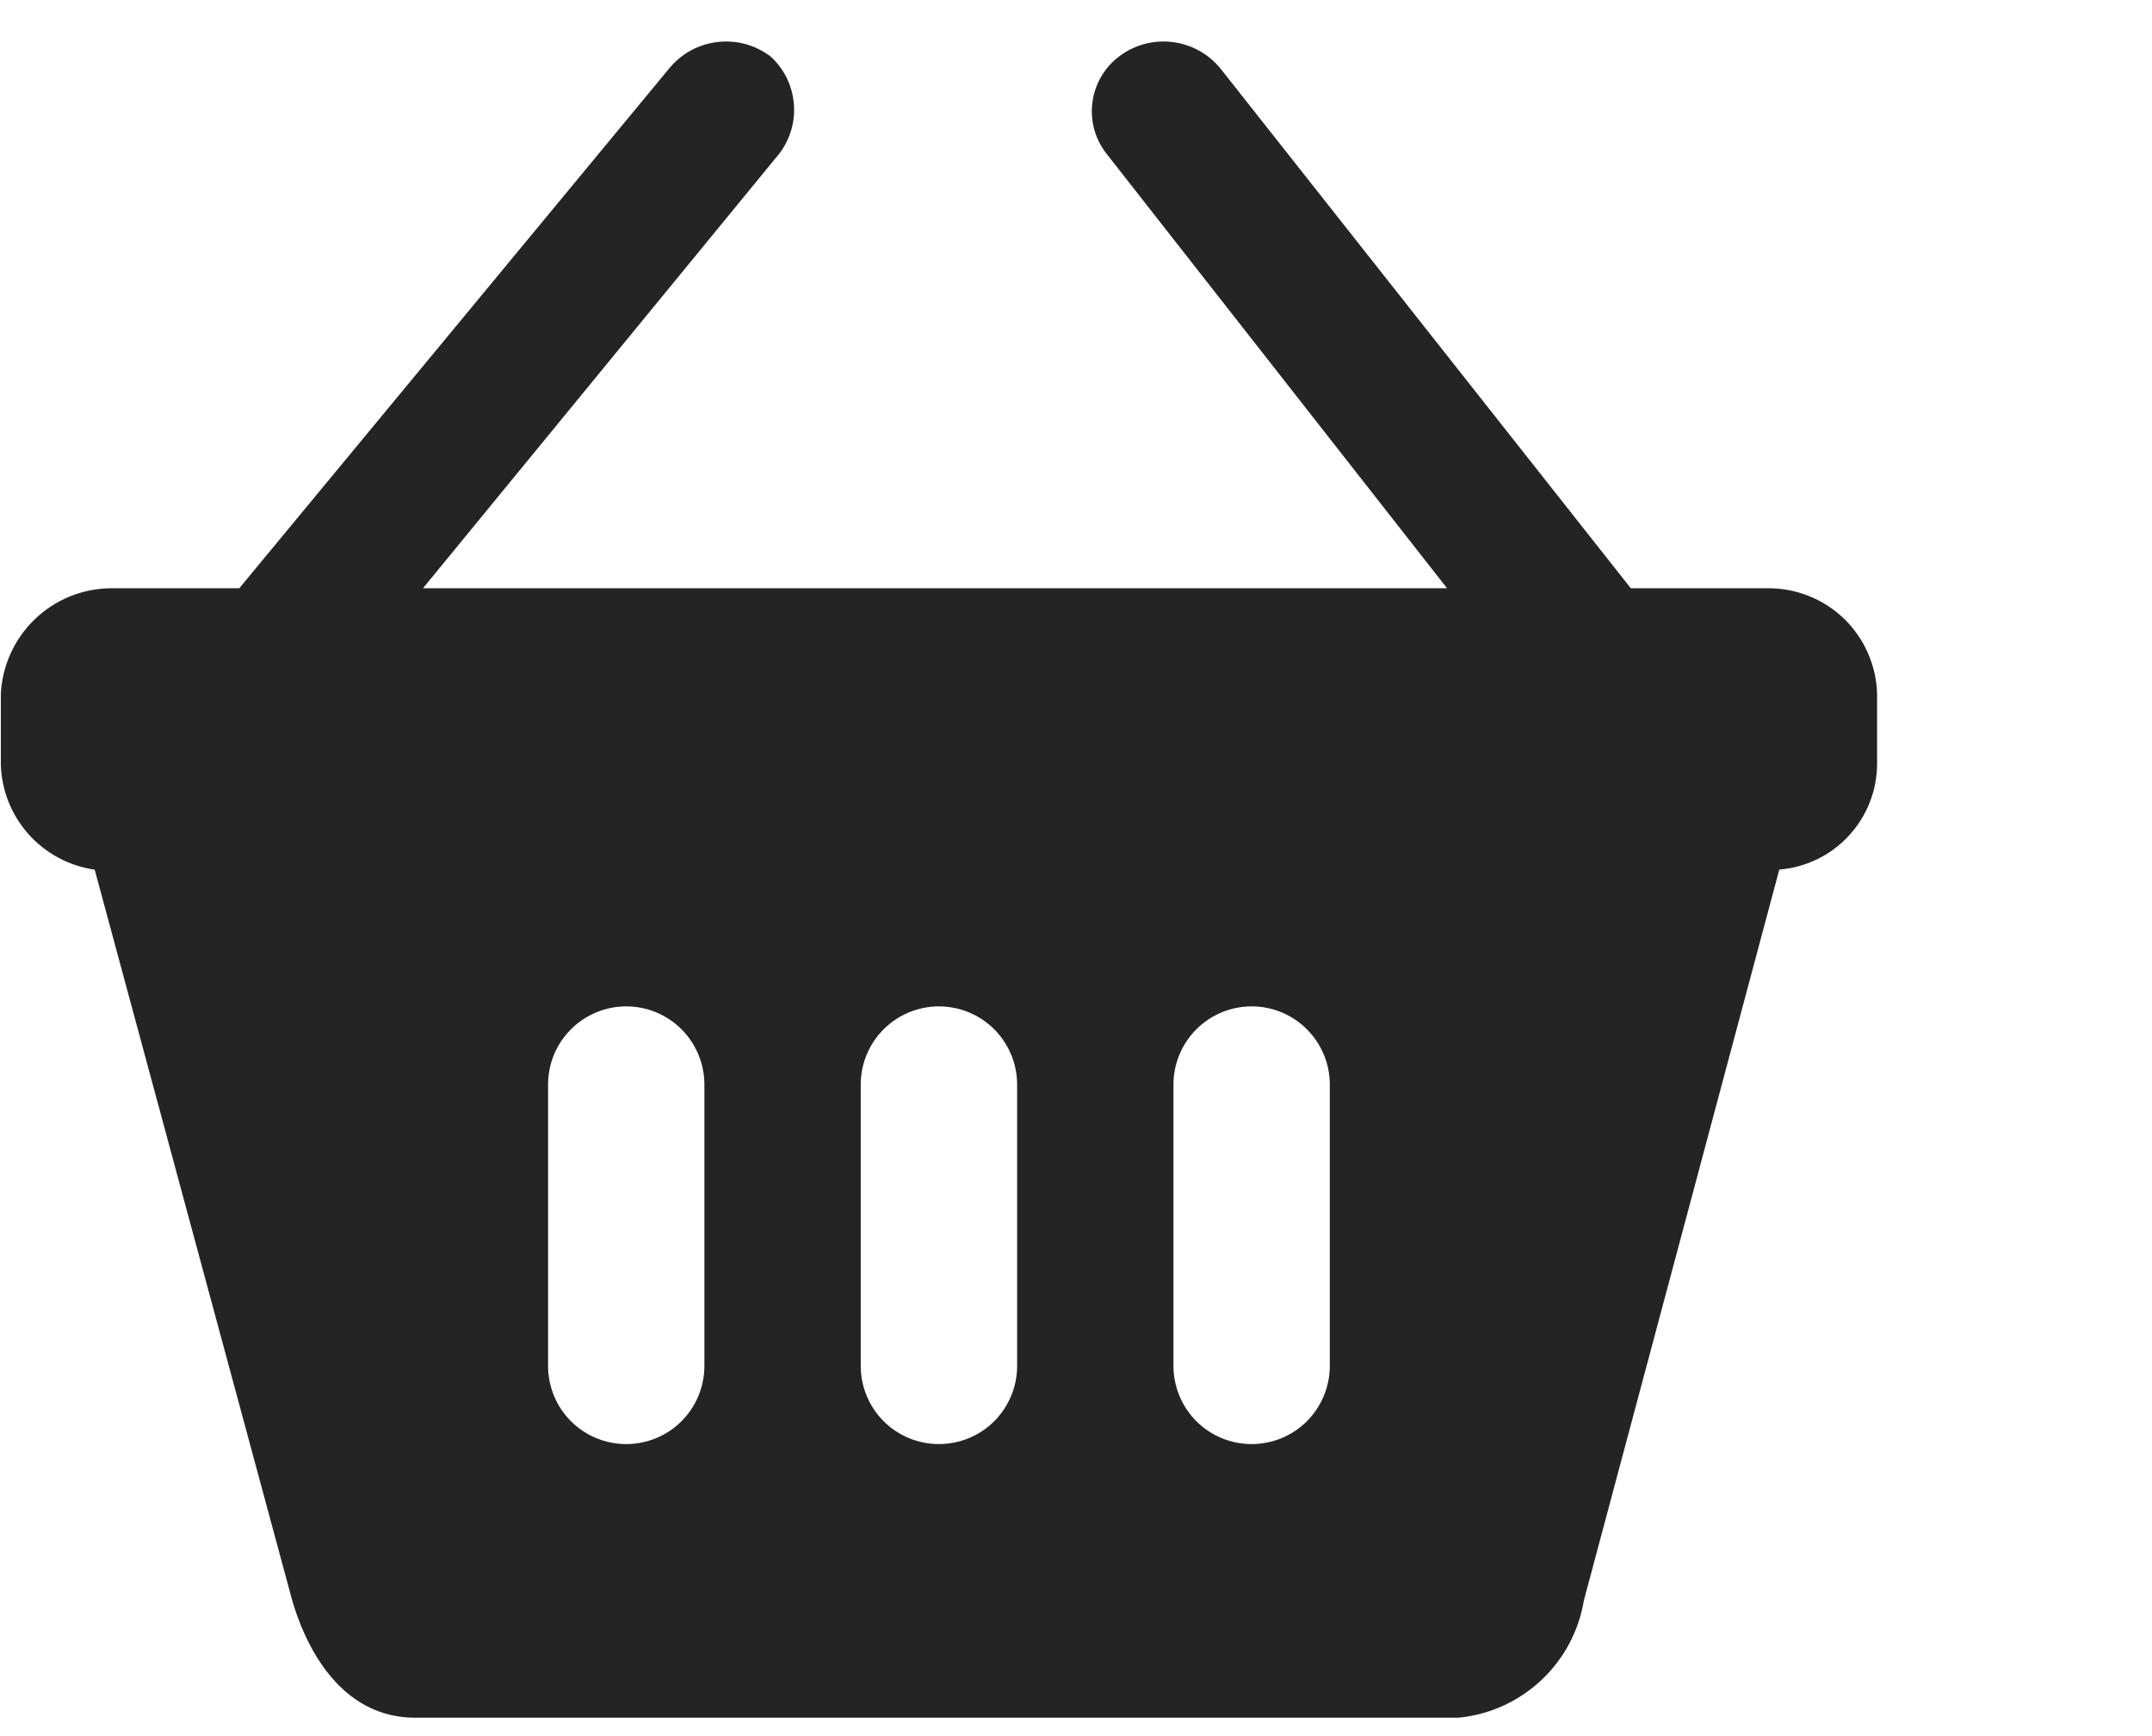
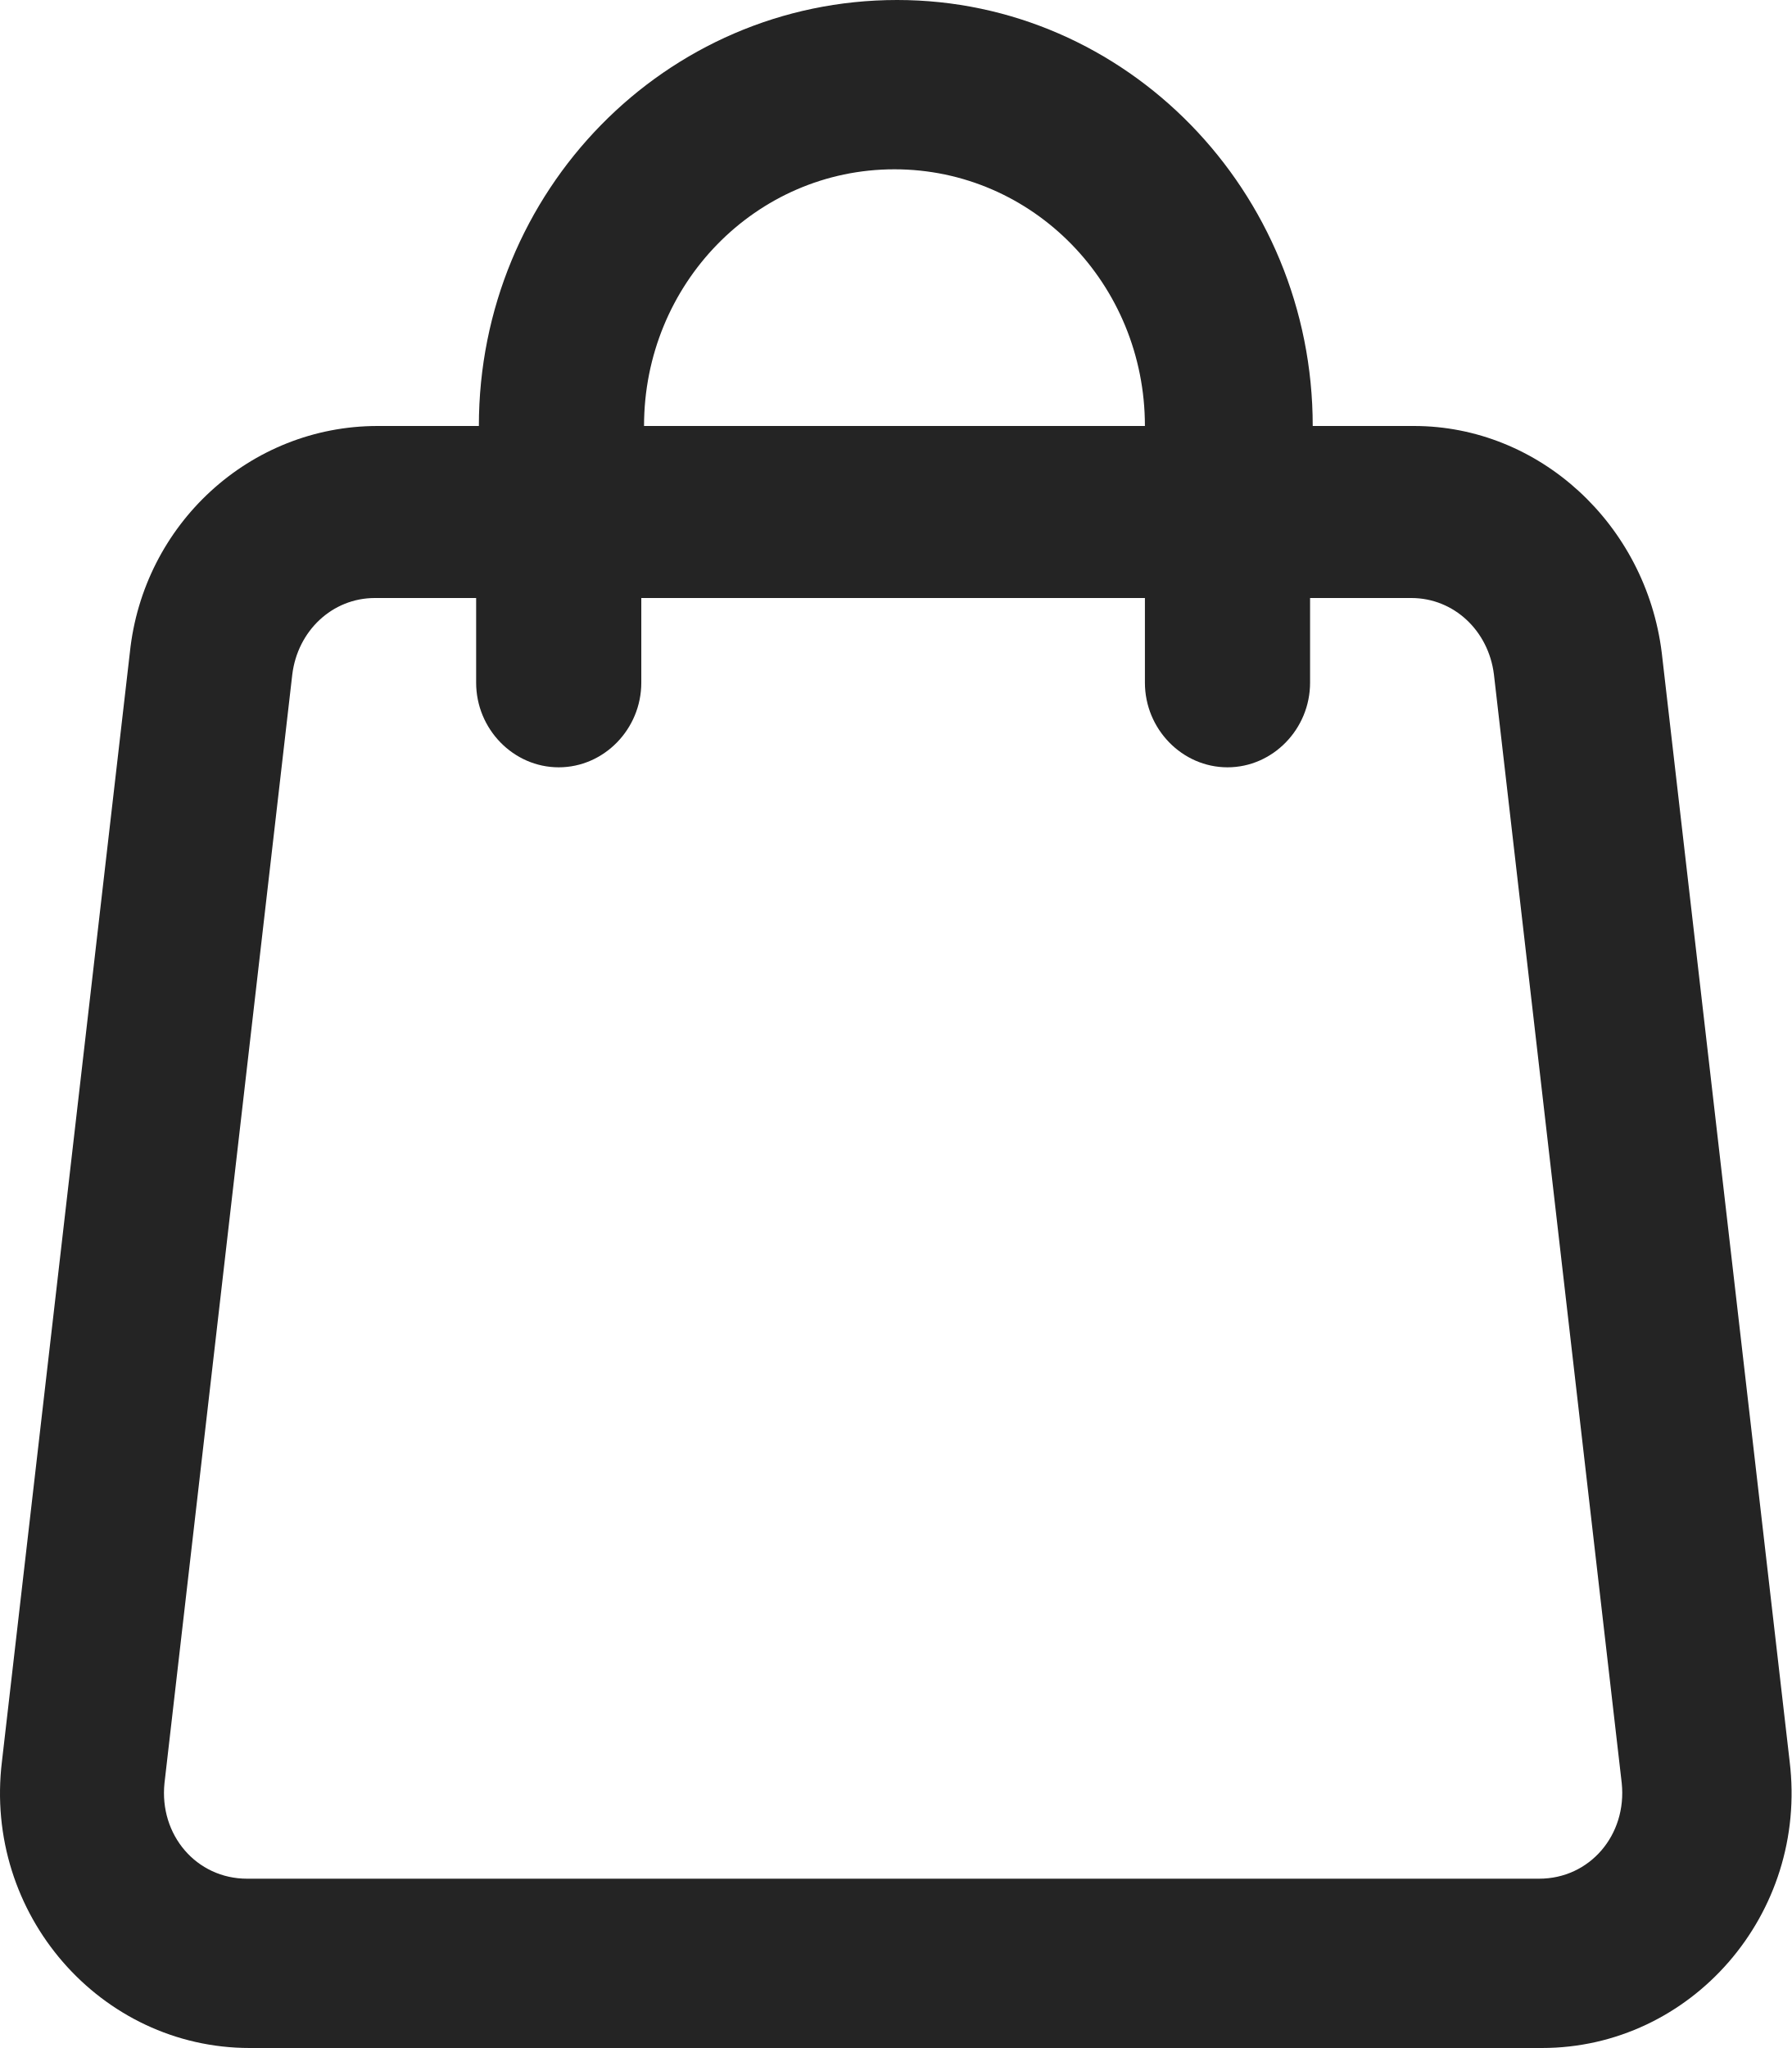
- <svg xmlns="http://www.w3.org/2000/svg" width="31" height="25" viewBox="0 0 31 25" fill="none">
-   <path d="M25.465 8.475H23.492L17.58 0.986C17.406 0.773 17.155 0.636 16.882 0.605C16.609 0.573 16.334 0.649 16.116 0.817C16.011 0.897 15.923 0.998 15.858 1.113C15.793 1.227 15.751 1.354 15.735 1.485C15.719 1.616 15.73 1.749 15.766 1.876C15.803 2.003 15.864 2.121 15.947 2.224L20.845 8.475H6.093L11.217 2.224C11.379 2.019 11.457 1.76 11.436 1.499C11.415 1.238 11.297 0.994 11.104 0.817V0.817C10.886 0.649 10.611 0.573 10.338 0.605C10.064 0.636 9.814 0.773 9.64 0.986L3.447 8.475H1.587C1.18 8.481 0.791 8.641 0.499 8.924C0.207 9.206 0.033 9.589 0.012 9.995L0.012 11.009C0.021 11.381 0.162 11.738 0.409 12.016C0.657 12.295 0.995 12.476 1.364 12.529L4.179 22.945C4.292 23.396 4.742 24.747 5.981 24.747H21.014C21.458 24.703 21.875 24.513 22.201 24.208C22.527 23.903 22.743 23.499 22.816 23.058L25.631 12.528C26.014 12.497 26.371 12.324 26.631 12.042C26.892 11.761 27.038 11.392 27.04 11.008V9.995C27.028 9.586 26.857 9.198 26.563 8.913C26.268 8.629 25.874 8.472 25.465 8.475V8.475ZM10.147 19.679C10.147 19.978 10.028 20.264 9.817 20.476C9.606 20.687 9.32 20.805 9.021 20.805C8.722 20.805 8.436 20.687 8.225 20.476C8.013 20.264 7.895 19.978 7.895 19.679V15.625C7.895 15.326 8.013 15.04 8.225 14.829C8.436 14.618 8.722 14.499 9.021 14.499C9.32 14.499 9.606 14.618 9.817 14.829C10.028 15.04 10.147 15.326 10.147 15.625V19.679V19.679ZM14.652 19.679C14.652 19.978 14.533 20.264 14.322 20.476C14.111 20.687 13.824 20.805 13.525 20.805C13.227 20.805 12.94 20.687 12.729 20.476C12.518 20.264 12.399 19.978 12.399 19.679V15.625C12.399 15.326 12.518 15.04 12.729 14.829C12.94 14.618 13.227 14.499 13.525 14.499C13.824 14.499 14.111 14.618 14.322 14.829C14.533 15.04 14.652 15.326 14.652 15.625V19.679V19.679ZM19.156 19.679C19.156 19.978 19.037 20.264 18.826 20.476C18.615 20.687 18.329 20.805 18.03 20.805C17.731 20.805 17.445 20.687 17.234 20.476C17.023 20.264 16.904 19.978 16.904 19.679V15.625C16.904 15.326 17.023 15.04 17.234 14.829C17.445 14.618 17.731 14.499 18.03 14.499C18.329 14.499 18.615 14.618 18.826 14.829C19.037 15.04 19.156 15.326 19.156 15.625V19.679V19.679Z" fill="#242424" />
+ <svg xmlns="http://www.w3.org/2000/svg" width="21" height="24" viewBox="0 0 21 24" fill="none">
+   <path fill-rule="evenodd" clip-rule="evenodd" d="M10.484 1.984C8.86 1.984 7.549 3.328 7.549 4.992H13.42C13.42 3.328 12.108 1.984 10.484 1.984H10.484ZM13.42 7.008V8C13.42 8.544 13.857 8.992 14.388 8.992C14.919 8.992 15.356 8.544 15.356 8V7.008H16.543C17.042 7.008 17.448 7.392 17.511 7.904L19.009 20.896C19.072 21.503 18.635 22.016 18.041 22.016H2.896C2.302 22.016 1.865 21.503 1.928 20.896L3.426 7.904C3.489 7.392 3.895 7.008 4.394 7.008H5.581V8C5.581 8.544 6.018 8.992 6.549 8.992C7.08 8.992 7.517 8.544 7.517 8V7.008H13.42ZM5.613 4.992H4.426C2.927 4.992 1.678 6.144 1.522 7.648L0.023 20.64C-0.196 22.432 1.178 24 2.927 24H18.073C19.822 24 21.196 22.432 20.977 20.64L19.478 7.648C19.291 6.144 18.042 4.992 16.574 4.992H15.387C15.387 2.24 13.201 0 10.516 0C7.799 0 5.613 2.24 5.613 4.992H5.613Z" fill="#242424" />
</svg>
